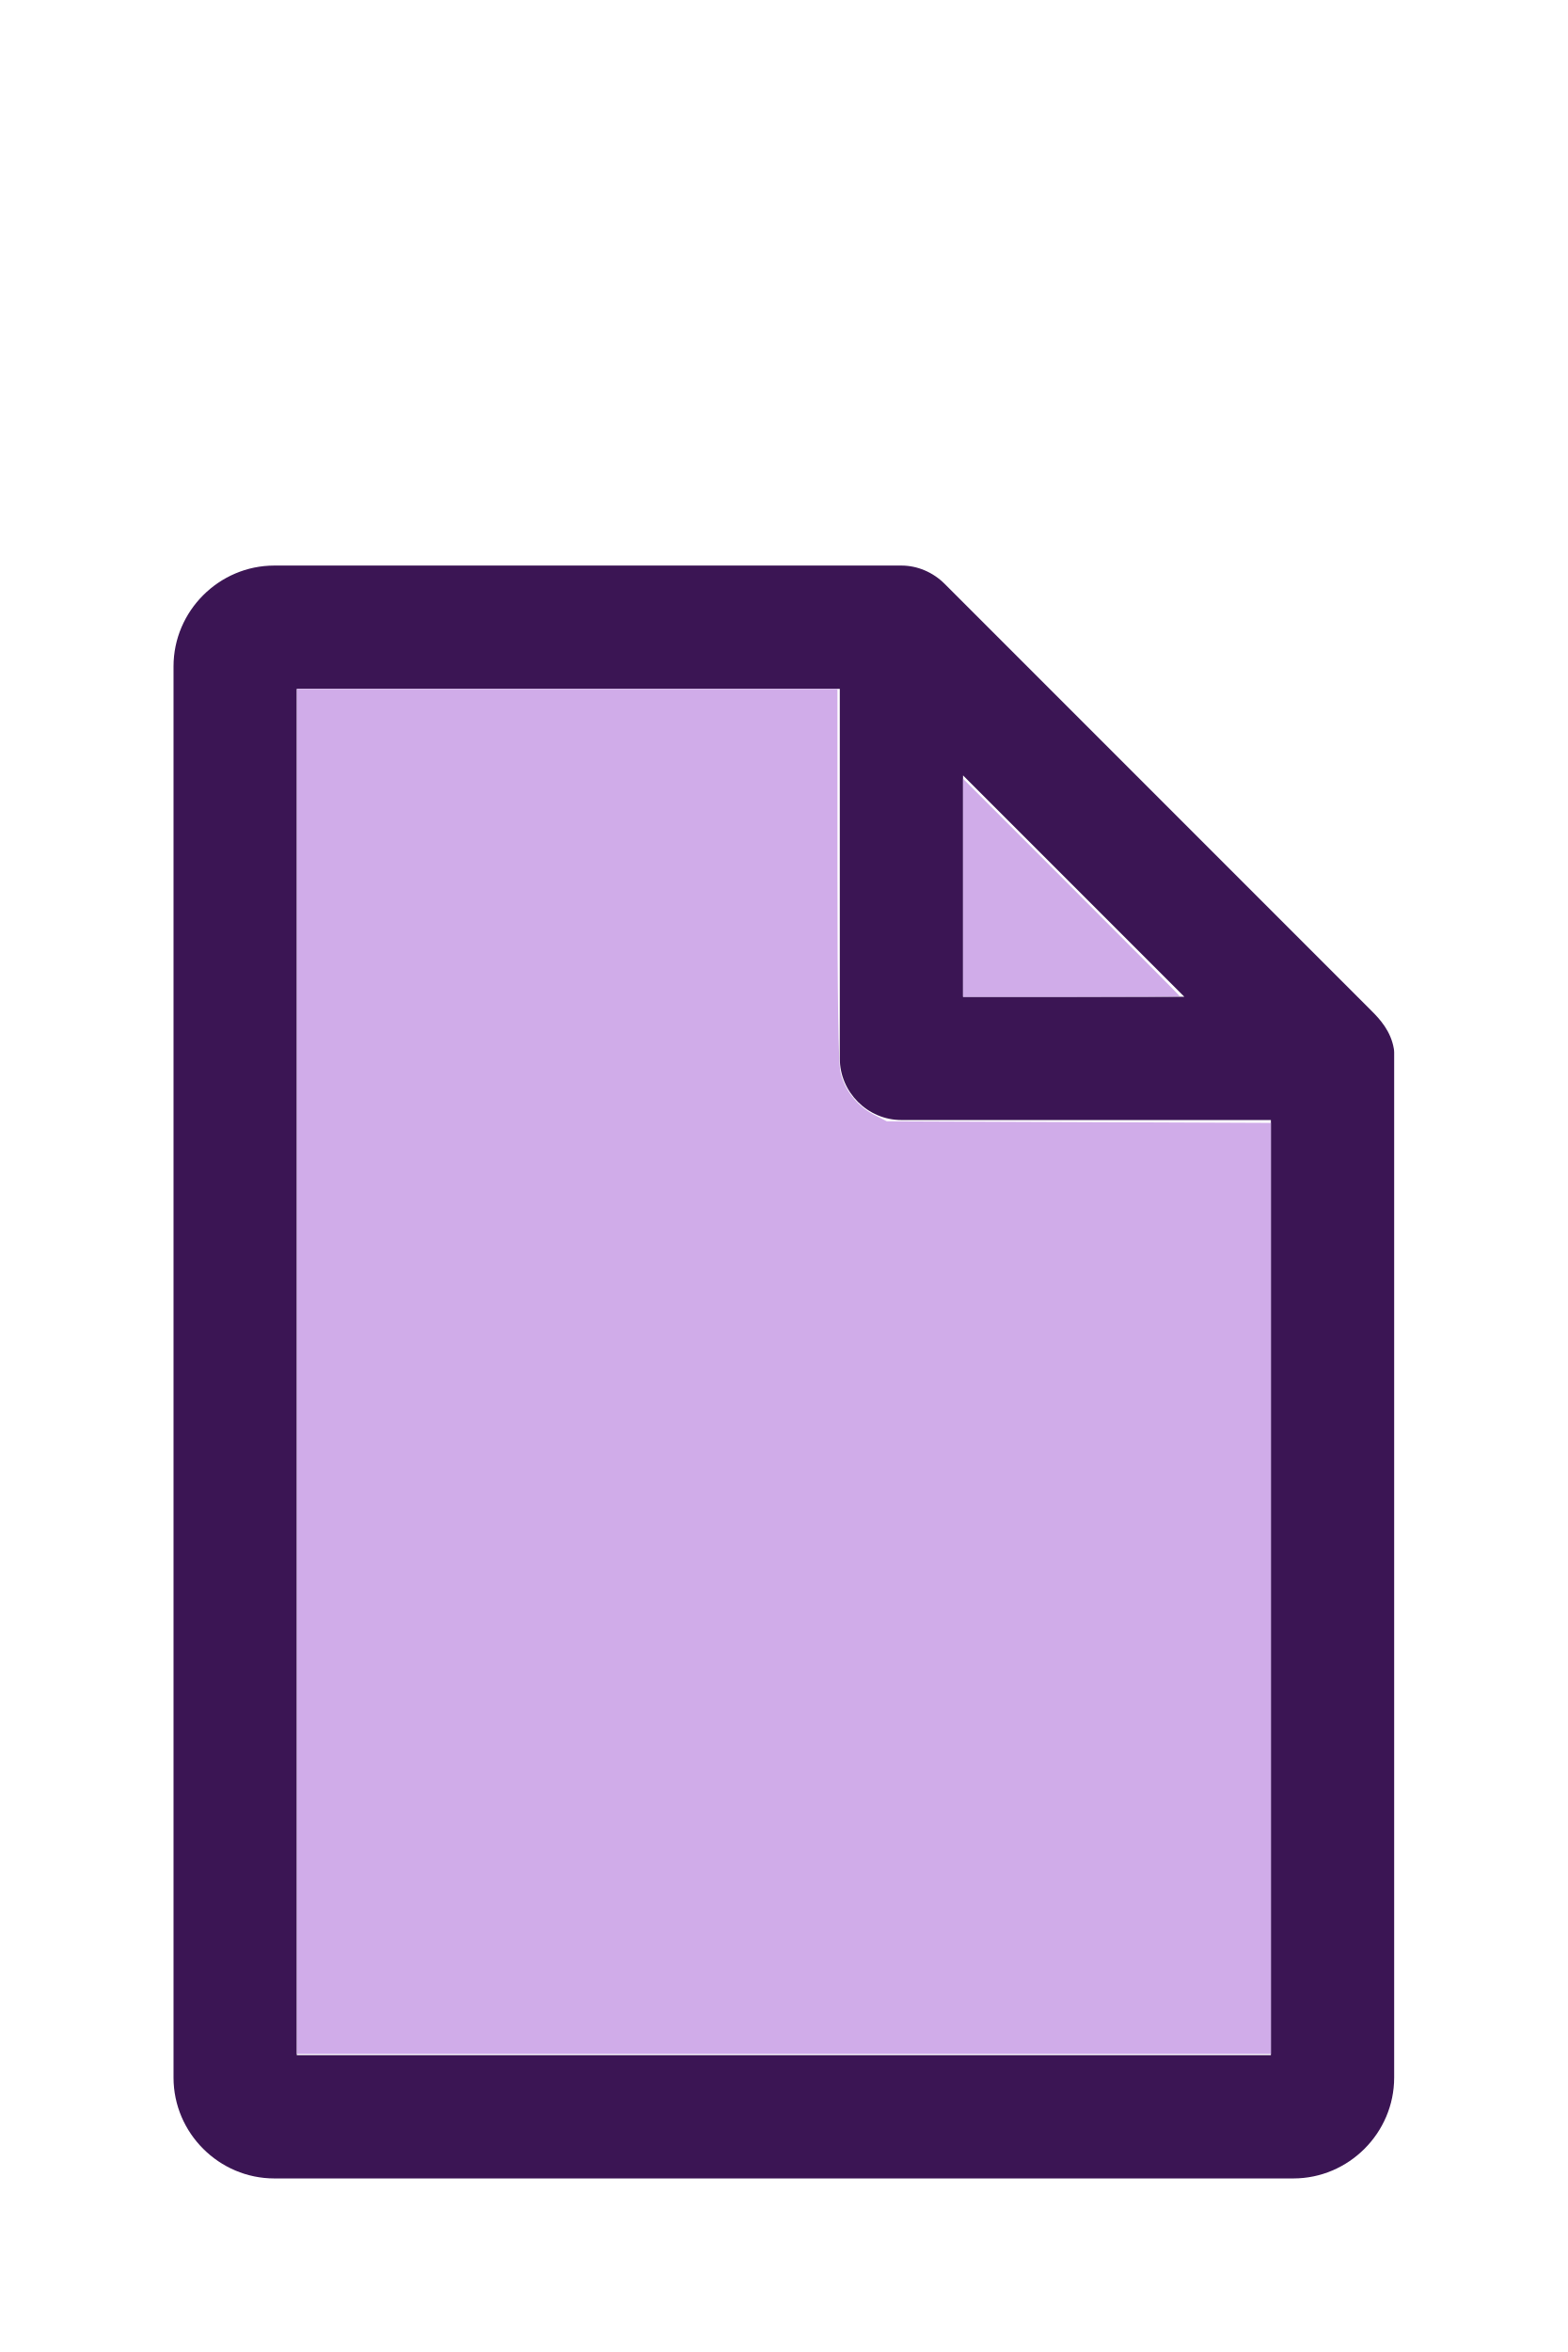
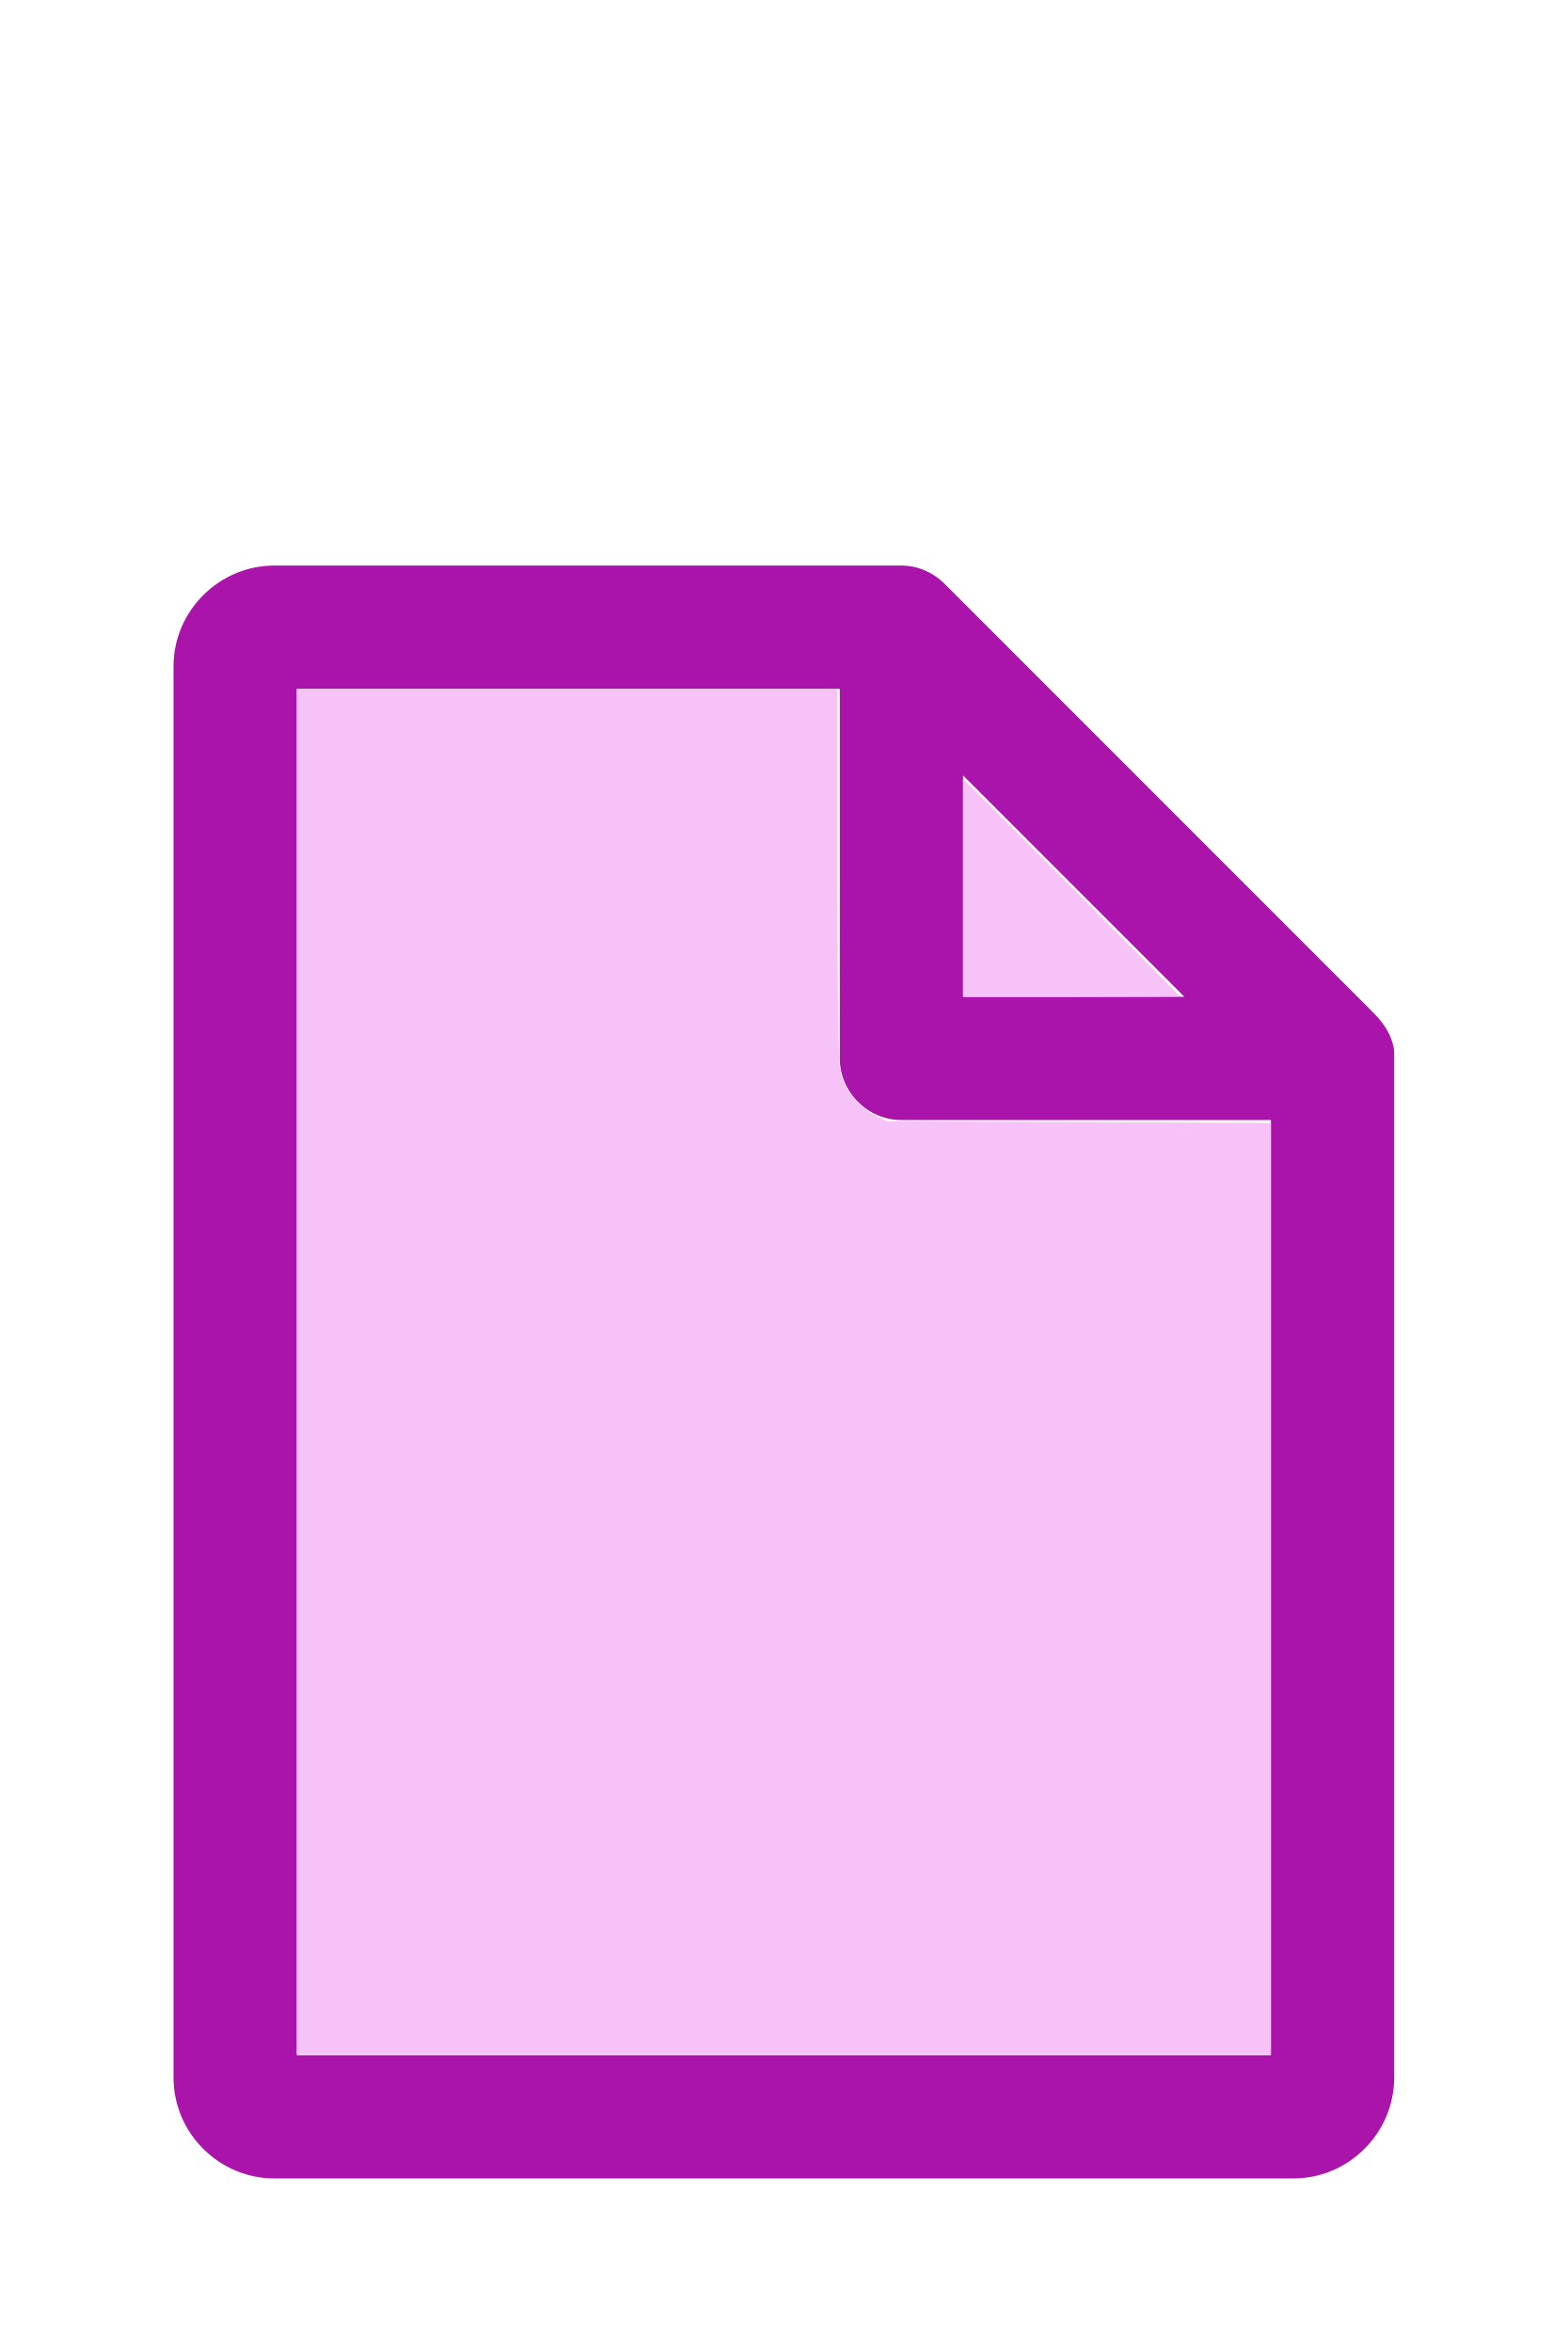
<svg xmlns="http://www.w3.org/2000/svg" version="1.1" width="16" height="24" viewBox="0 0 80 60" id="doc" xml:space="preserve">
-   <g style="fill:#3B1554">
+   <g style="fill:#AB14AB">
    <path d="m 14,-1.145 c -2.824,0 -5.145,2.32 -5.145,5.145 v 72 c 0,2.824 2.32,5.145 5.145,5.145 h 52 c 2.824,0 5.145,-2.32 5.145,-5.145 V 23.699 a 1.145,1.145 0 0 0 -0.016,-0.188 C 70.978,22.605 70.406,21.99 70.008,21.592 L 48.209,-0.209 C 47.606,-0.812 46.805,-1.145 46,-1.145 Z m 1.145,6.289 H 42.855 V 24 c 0,1.724 1.42,3.145 3.145,3.145 H 64.855 V 74.855 H 15.145 Z m 34,4.418 L 60.438,20.855 H 49.145 Z" />
  </g>
-   <g style="fill:#D0ACE9;stroke-width:0">
+   <g style="fill:#F7C2F7;stroke-width:0">
    <path d="M 3.031,13.993 V 7.031 h 2.758 2.758 v 1.883 c 0,1.258 0.01,1.929 0.03,2.022 0.039,0.181 0.169,0.348 0.338,0.436 l 0.136,0.07 1.96,0.008 1.96,0.008 v 4.75 4.75 H 8 3.031 Z" transform="matrix(5,0,0,5,0,-30)" />
    <path d="M 9.829,9.058 V 7.946 l 1.106,1.106 c 0.608,0.608 1.106,1.109 1.106,1.113 0,0.004 -0.498,0.007 -1.106,0.007 H 9.829 Z" transform="matrix(5,0,0,5,0,-30)" />
  </g>
</svg>
